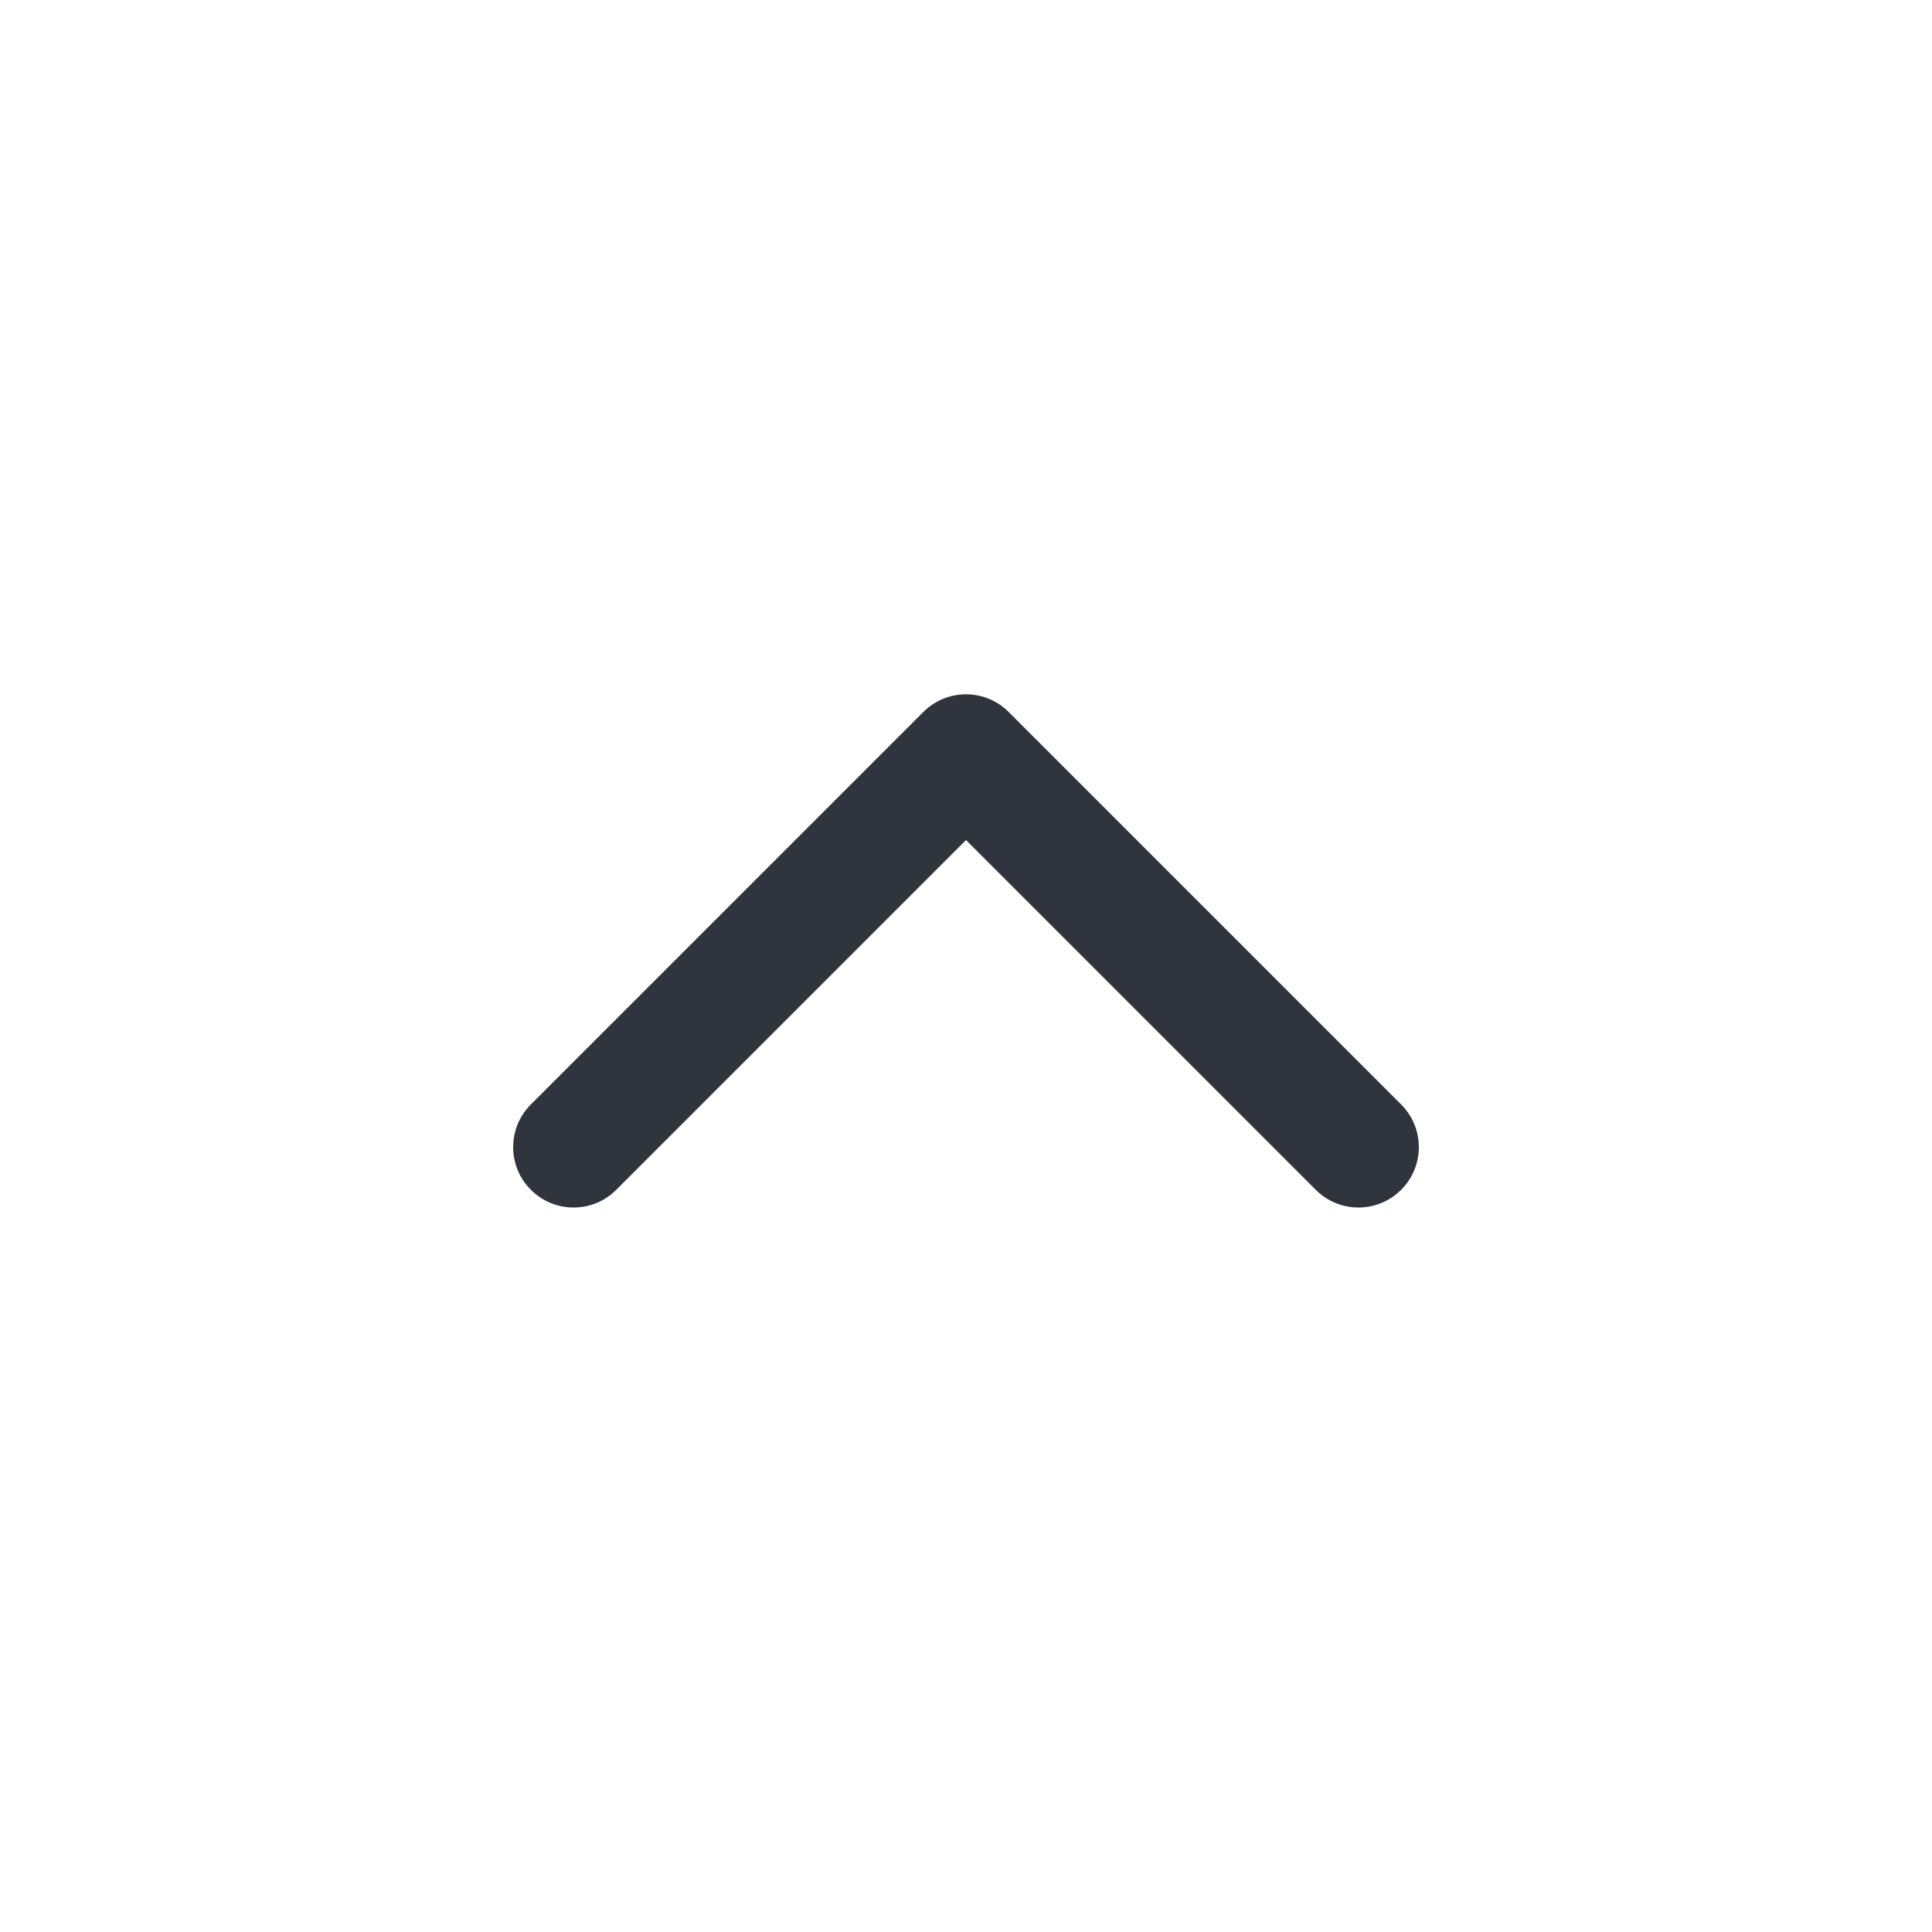
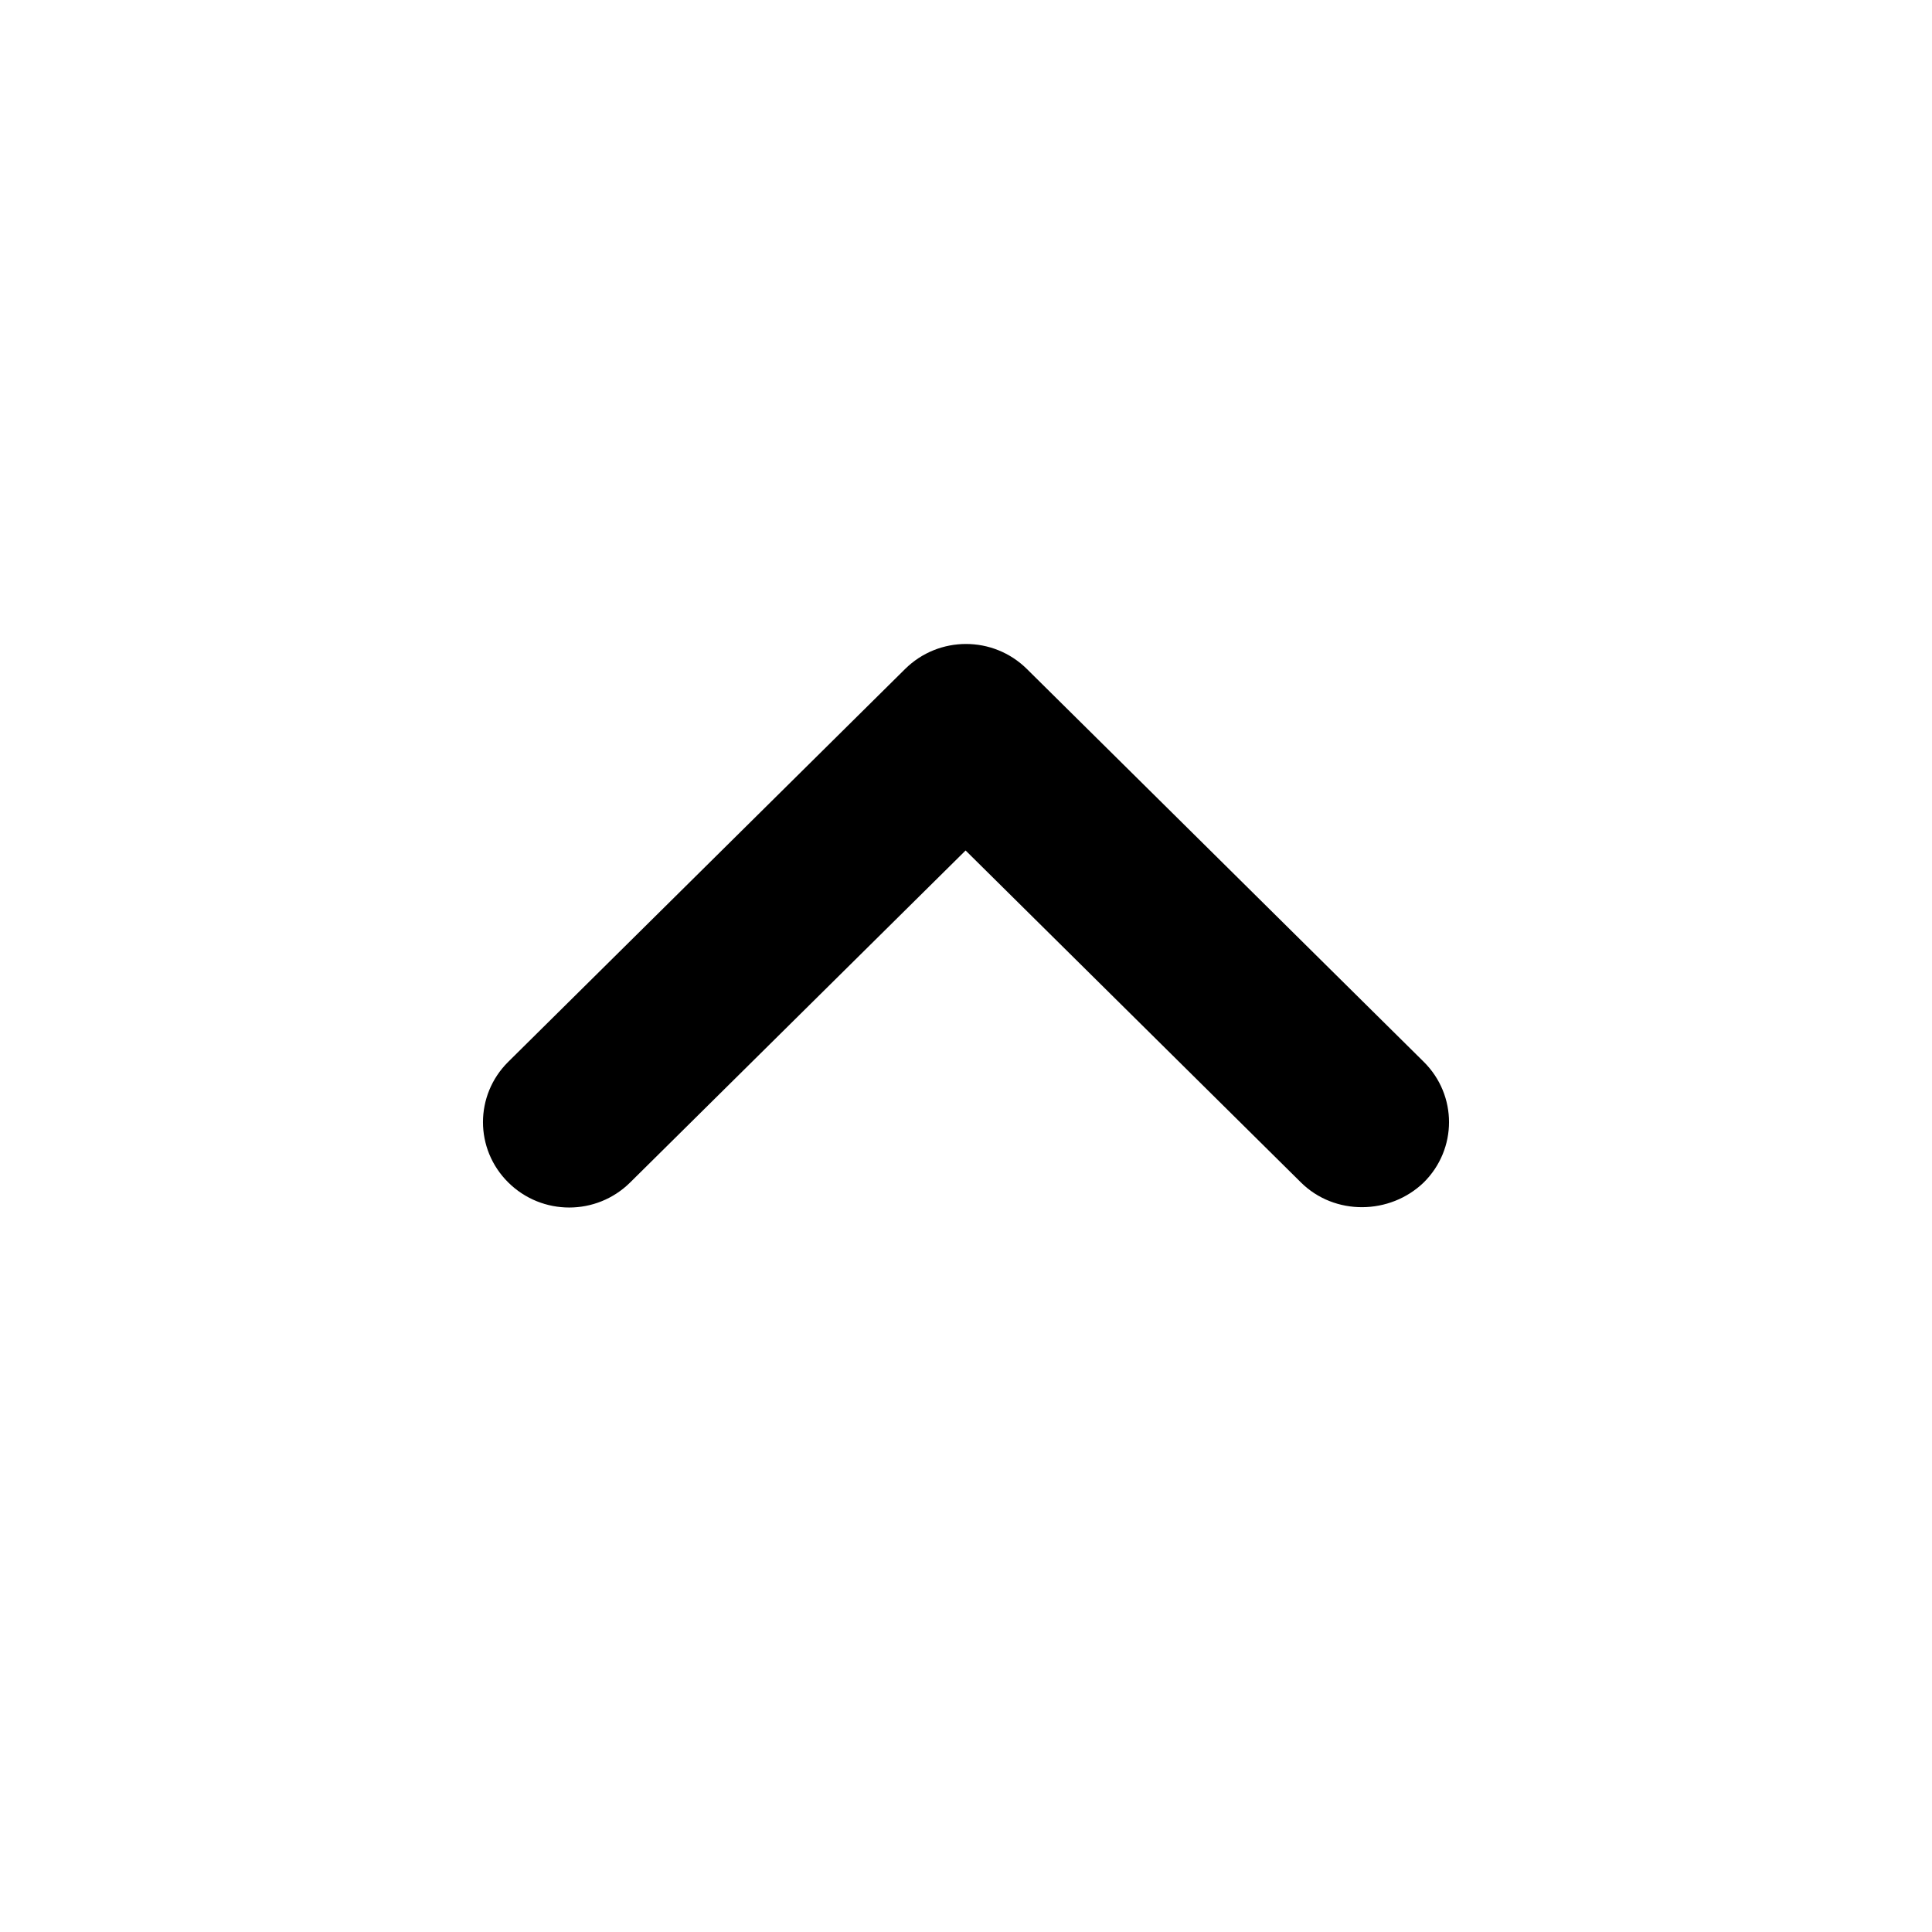
- <svg xmlns="http://www.w3.org/2000/svg" width="32" height="32" viewBox="0 0 32 32" fill="none">
-   <path d="M8.793 18.293C8.402 18.683 8.402 19.317 8.793 19.707C9.183 20.098 9.817 20.098 10.207 19.707L8.793 18.293ZM16 12.5L16.707 11.793C16.317 11.402 15.683 11.402 15.293 11.793L16 12.5ZM21.793 19.707C22.183 20.098 22.817 20.098 23.207 19.707C23.598 19.317 23.598 18.683 23.207 18.293L21.793 19.707ZM10.207 19.707L16.707 13.207L15.293 11.793L8.793 18.293L10.207 19.707ZM15.293 13.207L21.793 19.707L23.207 18.293L16.707 11.793L15.293 13.207Z" fill="#2F343D" />
+ <svg xmlns="http://www.w3.org/2000/svg" viewBox="0 0 24 24">
+   <path d="M16.161 14.689L11.995 10.565L7.828 14.689C7.409 15.104 6.733 15.104 6.314 14.689C5.895 14.274 5.895 13.605 6.314 13.19L11.243 8.311C11.662 7.896 12.338 7.896 12.757 8.311L17.686 13.19C18.105 13.605 18.105 14.274 17.686 14.689C17.267 15.093 16.58 15.104 16.161 14.689Z" />
</svg>
